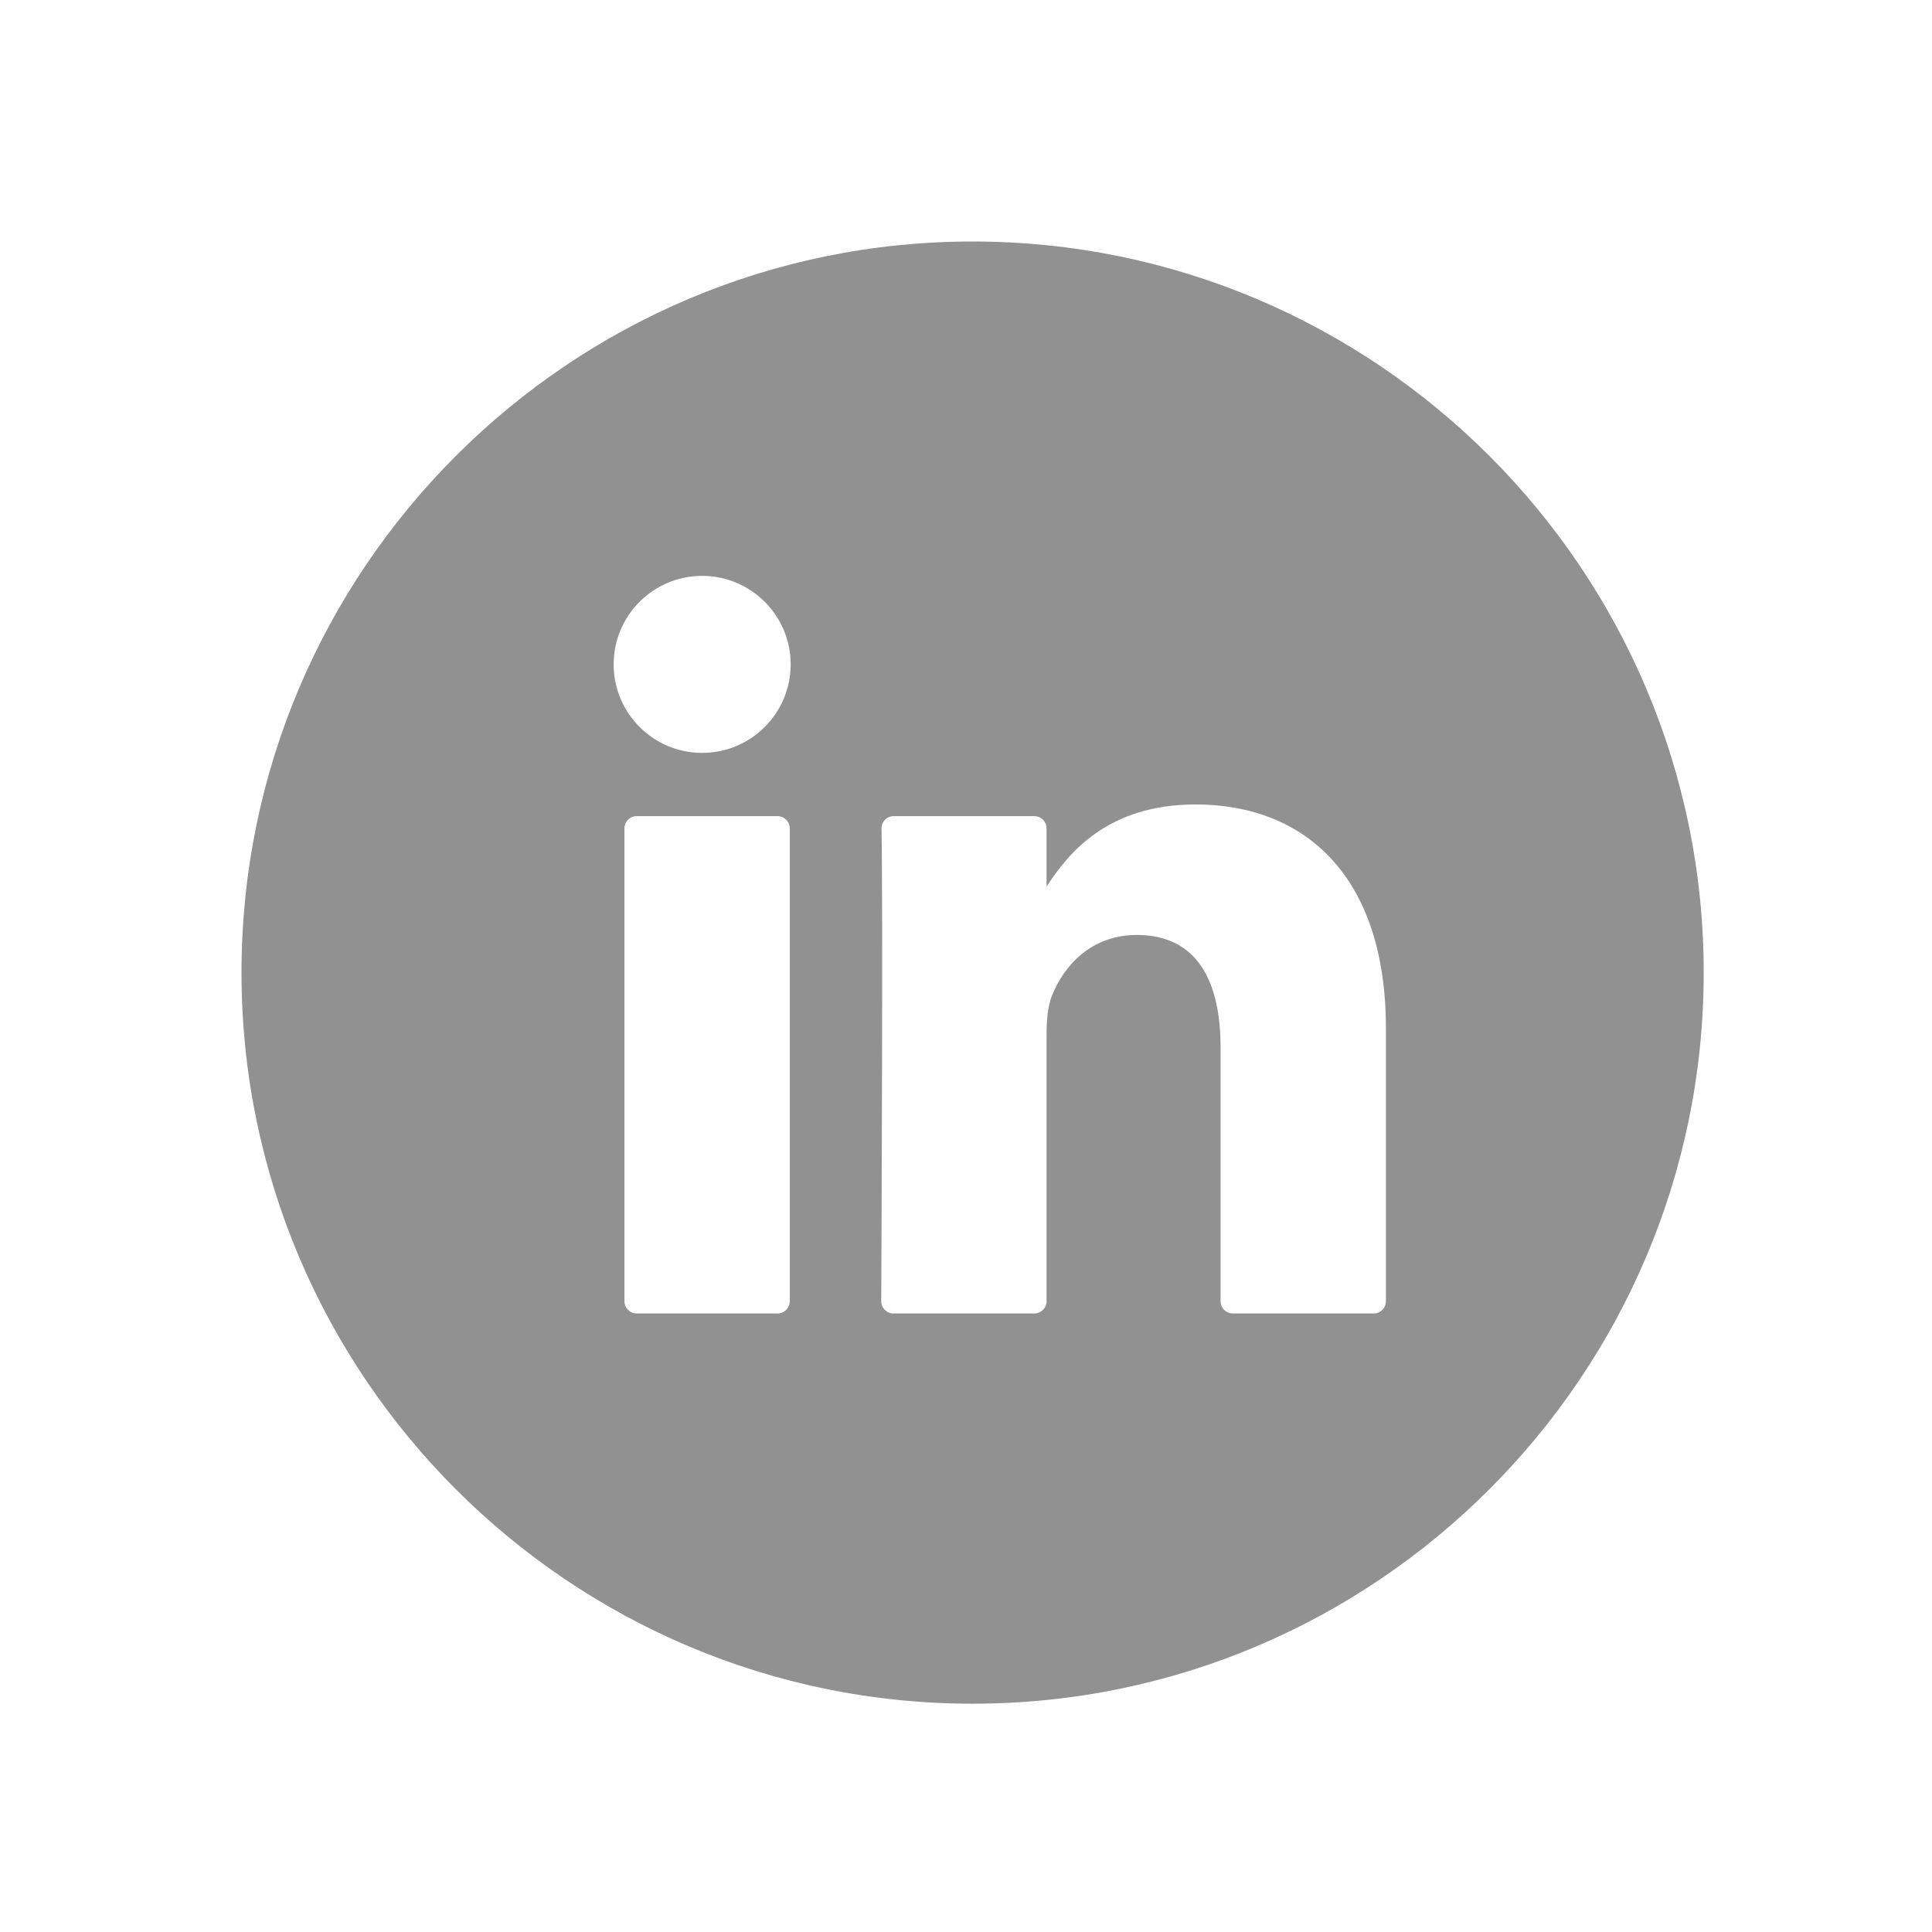
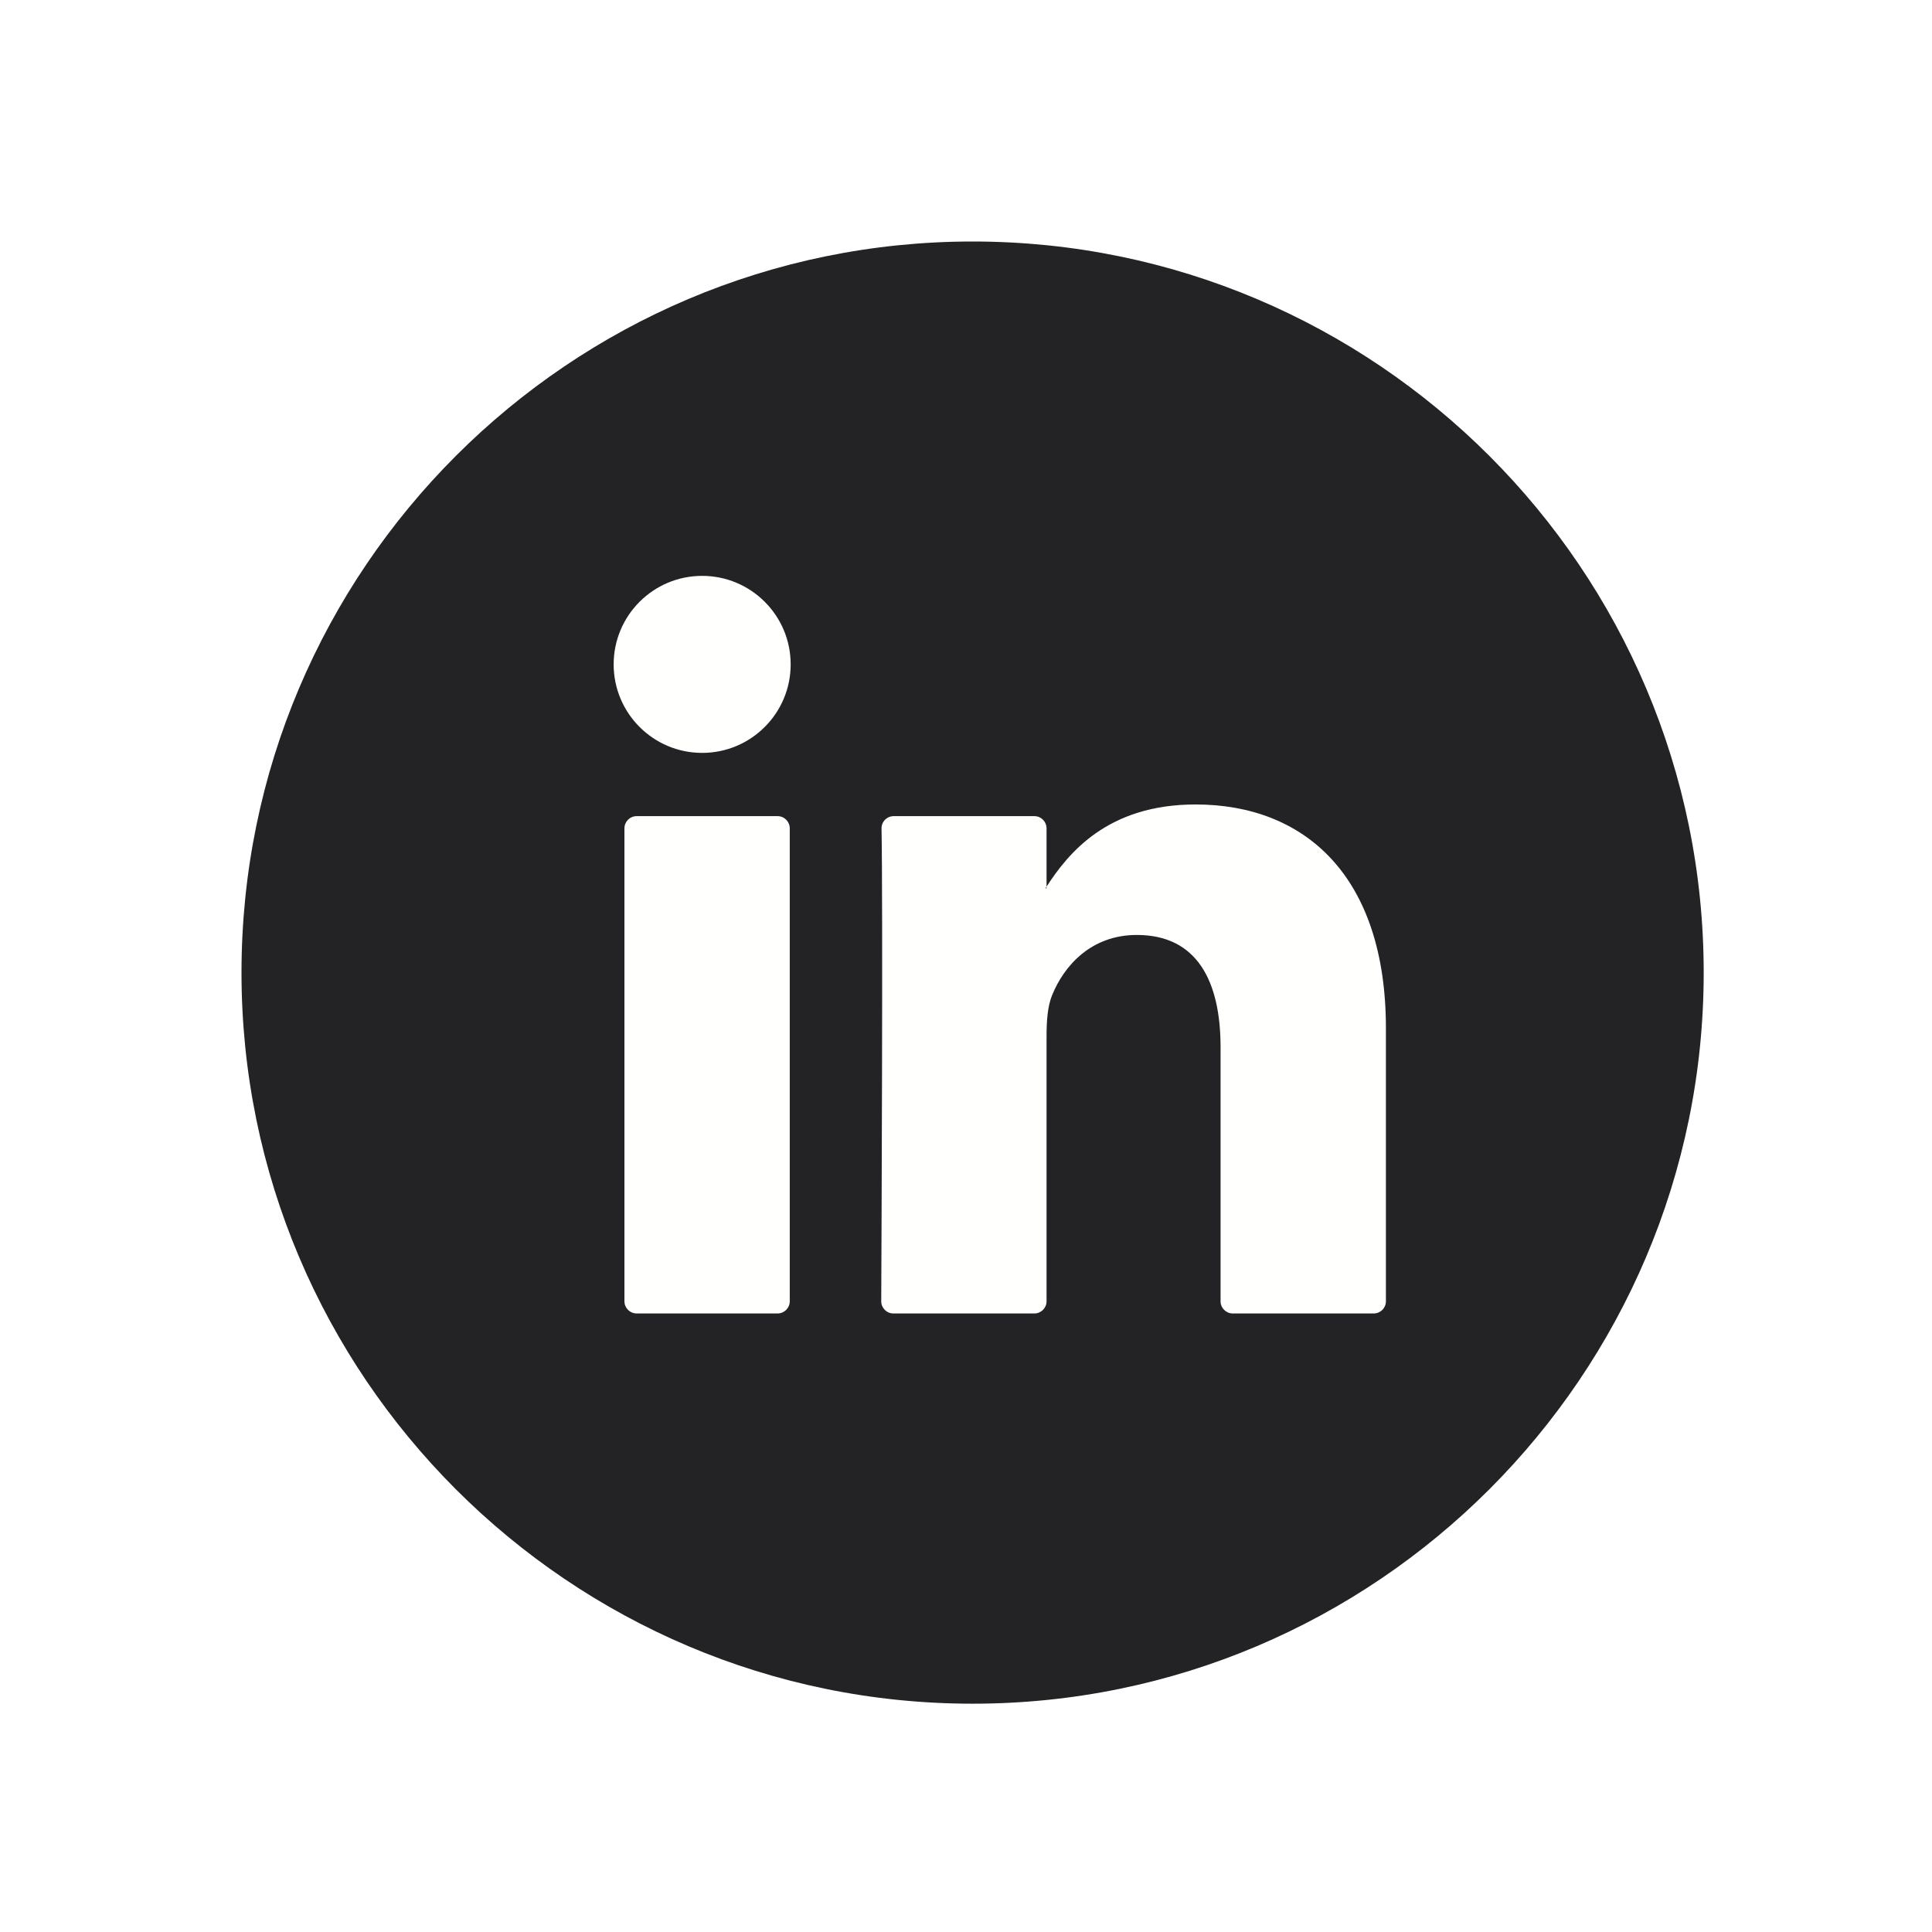
<svg xmlns="http://www.w3.org/2000/svg" width="72px" height="72px" viewBox="0 0 72 72" version="1.1">
-   <g id="Artboard-Copy-8" stroke="none" stroke-width="1" fill="none" fill-rule="evenodd">
-     <path d="M36.246,9 C51.27,9 63.492,21.222 63.492,36.246 C63.492,51.27 51.27,63.492 36.246,63.492 C21.223,63.492 9,51.27 9,36.246 C9,21.222 21.223,9 36.246,9 Z M28.977,30.415 L23.727,30.415 C23.476,30.415 23.271,30.619 23.271,30.87 L23.271,48.494 C23.271,48.746 23.476,48.949 23.727,48.949 L28.977,48.949 C29.228,48.949 29.432,48.746 29.432,48.494 L29.432,30.87 C29.432,30.619 29.228,30.415 28.977,30.415 Z M44.556,29.98 C41.281,29.98 39.821,31.781 39.002,33.042 L39.002,33.042 L39.002,30.87 C39.002,30.619 38.798,30.415 38.547,30.415 L38.547,30.415 L33.307,30.415 C33.053,30.415 32.848,30.621 32.852,30.876 C32.906,33.749 32.853,45.974 32.841,48.494 C32.84,48.746 33.044,48.949 33.296,48.949 L33.296,48.949 L38.547,48.949 C38.798,48.949 39.002,48.745 39.002,48.494 L39.002,48.494 L39.002,38.598 C39.002,38.042 39.044,37.492 39.206,37.096 C39.652,35.988 40.664,34.843 42.366,34.843 C44.598,34.843 45.487,36.543 45.487,39.033 L45.487,39.033 L45.487,48.494 C45.487,48.746 45.691,48.949 45.942,48.949 L45.942,48.949 L51.194,48.949 C51.446,48.949 51.649,48.746 51.649,48.494 L51.649,48.494 L51.649,38.321 C51.649,32.629 48.61,29.98 44.556,29.98 Z M26.167,21.461 C24.346,21.461 22.869,22.938 22.869,24.76 C22.869,26.581 24.346,28.058 26.167,28.058 C27.989,28.058 29.466,26.581 29.466,24.76 C29.466,22.938 27.989,21.461 26.167,21.461 Z" id="Combined-Shape" fill="#919191" />
+   <g id="Artboard-Copy-4" stroke="none" stroke-width="1" fill="none" fill-rule="evenodd">
+     <path d="M36.246,63.492 C21.223,63.492 9,51.27 9,36.246 C9,21.222 21.223,9 36.246,9 C51.27,9 63.492,21.222 63.492,36.246 C63.492,51.27 51.27,63.492 36.246,63.492" id="Fill-85-Copy" fill="#232325" />
+     <path d="M23.727,48.949 L28.977,48.949 C29.228,48.949 29.432,48.746 29.432,48.494 L29.432,30.87 C29.432,30.619 29.228,30.415 28.977,30.415 L23.727,30.415 C23.476,30.415 23.271,30.619 23.271,30.87 L23.271,48.494 C23.271,48.746 23.476,48.949 23.727,48.949 Z M51.649,38.321 L51.649,48.494 C51.649,48.746 51.446,48.949 51.194,48.949 L45.942,48.949 C45.691,48.949 45.487,48.746 45.487,48.494 L45.487,39.033 C45.487,36.543 44.598,34.843 42.366,34.843 C40.664,34.843 39.652,35.988 39.206,37.096 C39.044,37.492 39.002,38.042 39.002,38.598 L39.002,48.494 C39.002,48.745 38.798,48.949 38.547,48.949 L33.296,48.949 C33.044,48.949 32.84,48.746 32.841,48.494 C32.853,45.974 32.906,33.749 32.852,30.876 C32.848,30.621 33.053,30.415 33.307,30.415 L38.547,30.415 C38.798,30.415 39.002,30.619 39.002,30.87 L39.002,33.042 C38.989,33.063 38.973,33.083 38.961,33.102 L39.002,33.102 L39.002,33.042 C39.821,31.781 41.281,29.98 44.556,29.98 C48.61,29.98 51.649,32.629 51.649,38.321 L51.649,38.321 Z" id="Fill-86-Copy" fill="#FFFFFE" />
+     <path d="M29.466,24.76 C29.466,26.581 27.989,28.058 26.167,28.058 C24.346,28.058 22.869,26.581 22.869,24.76 C22.869,22.938 24.346,21.461 26.167,21.461 C27.989,21.461 29.466,22.938 29.466,24.76" id="Fill-87-Copy" fill="#FFFFFE" />
  </g>
</svg>
